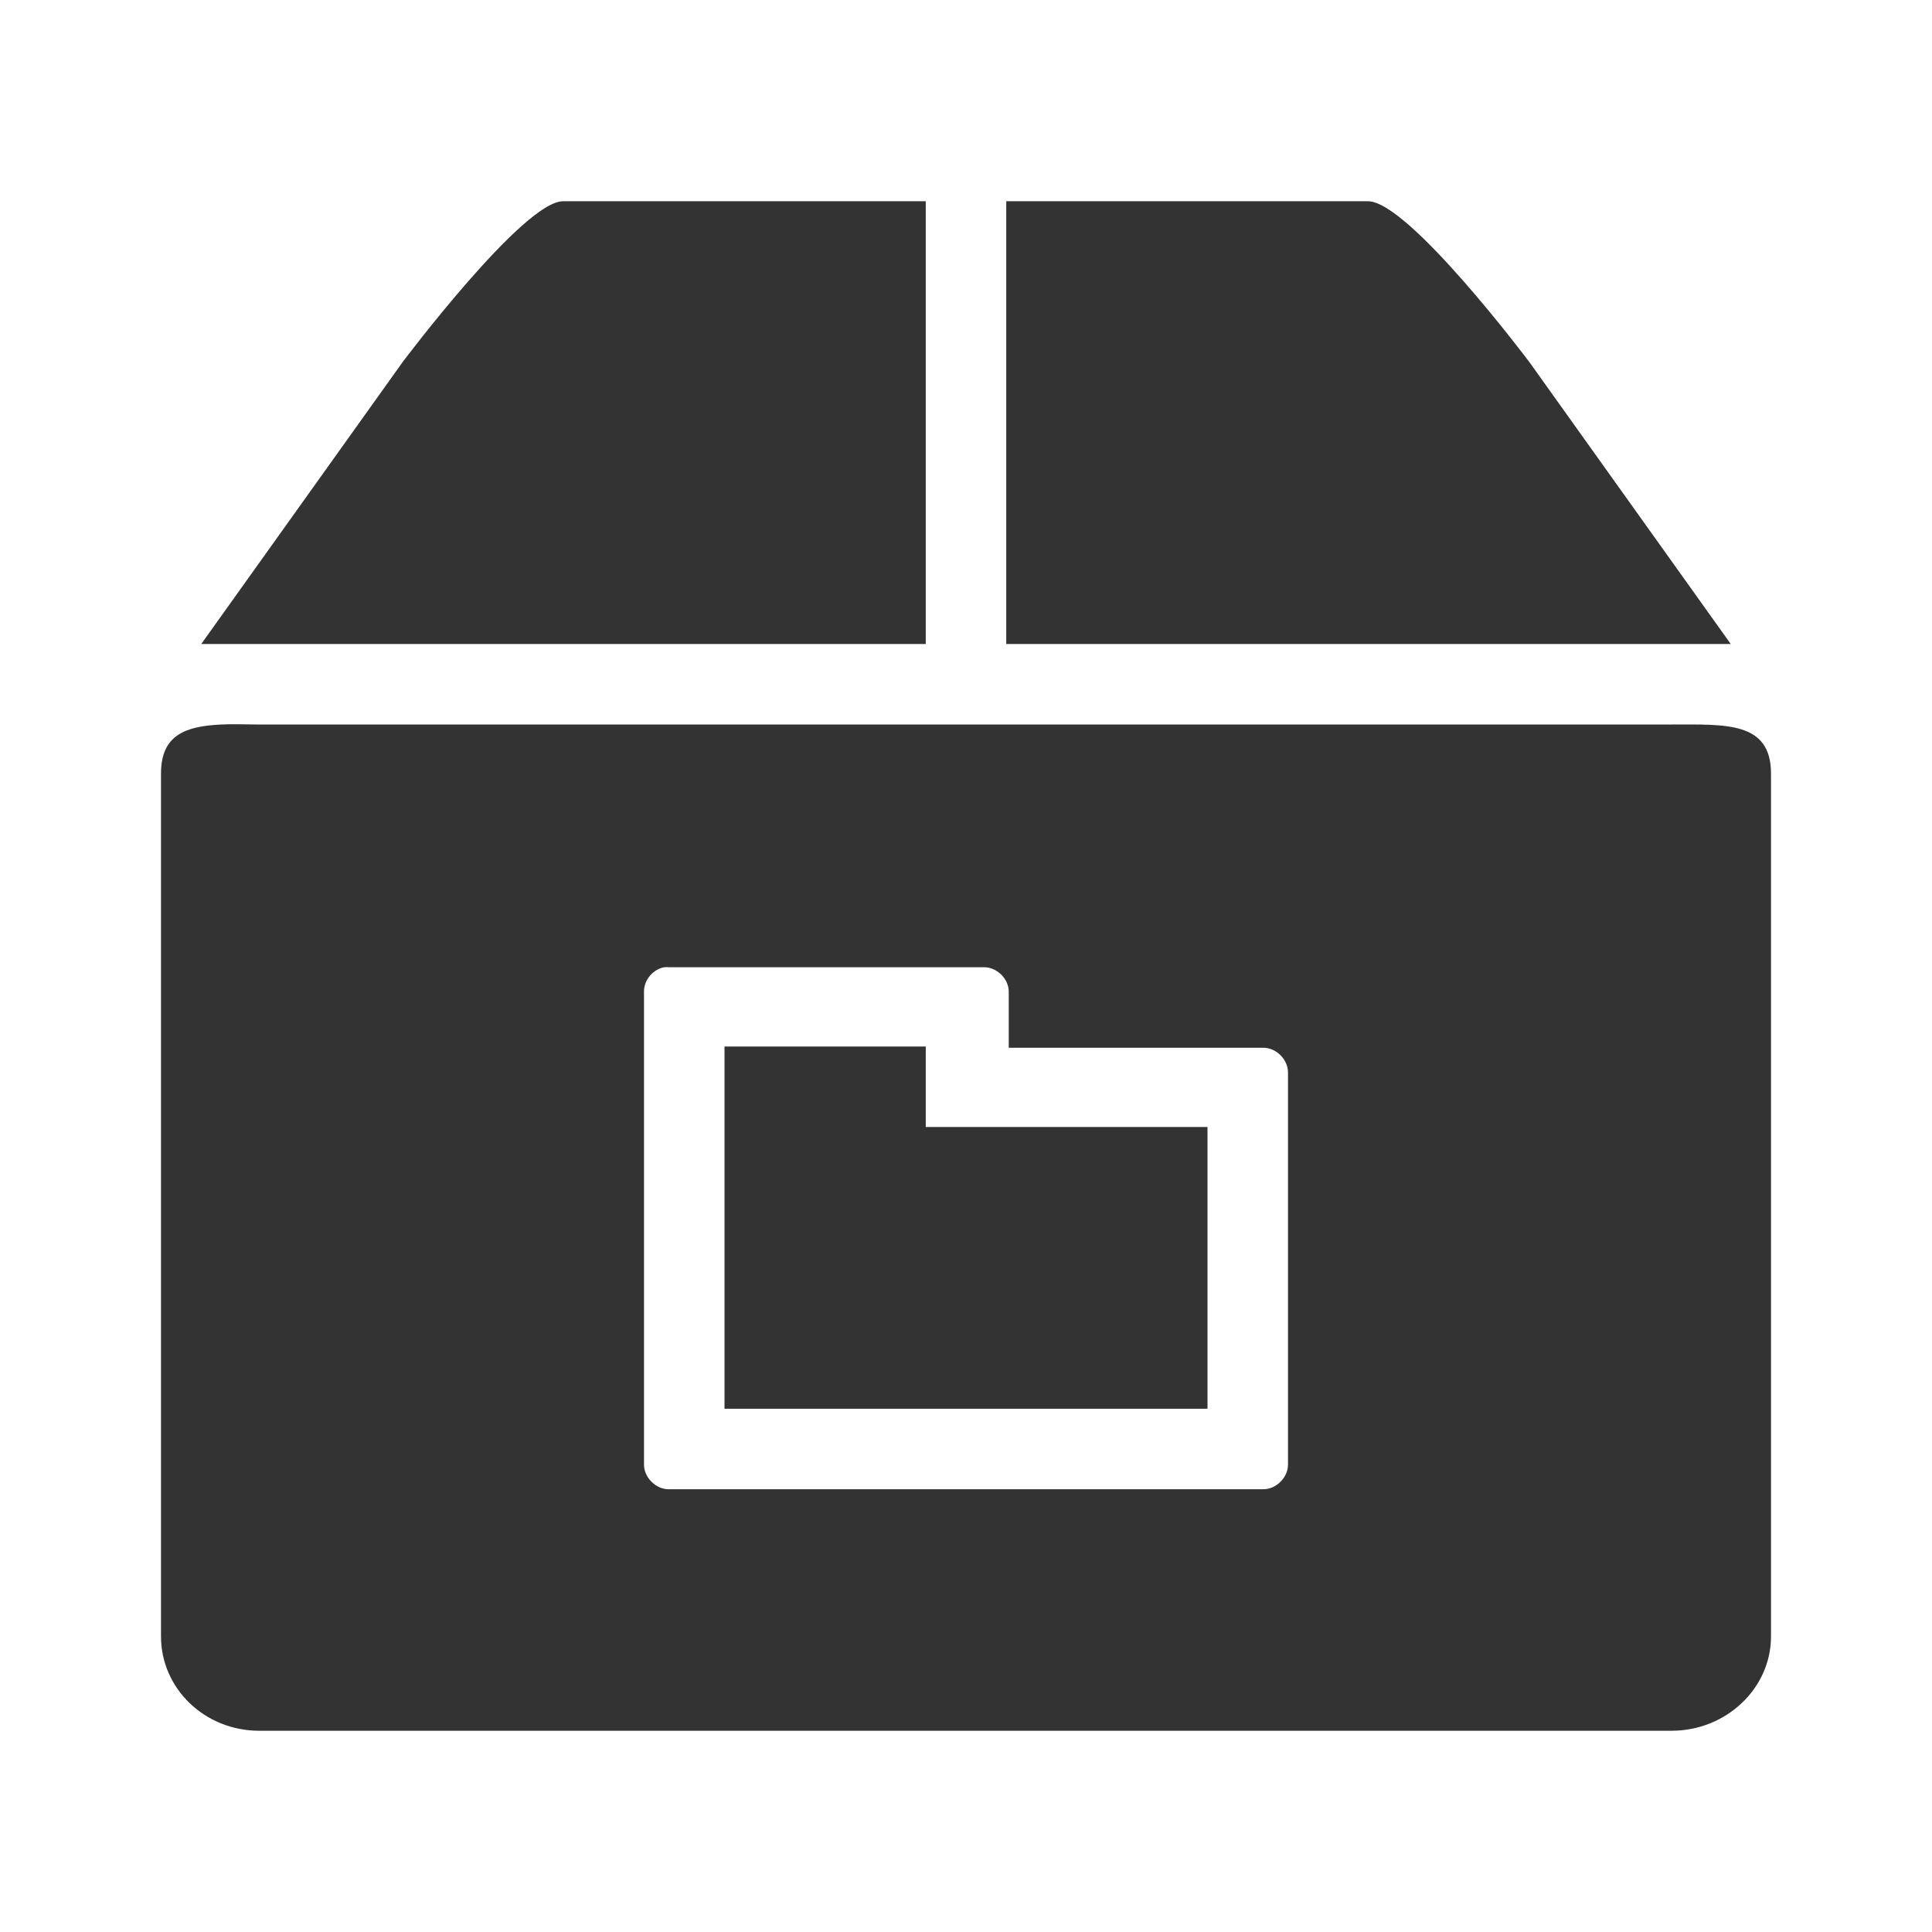
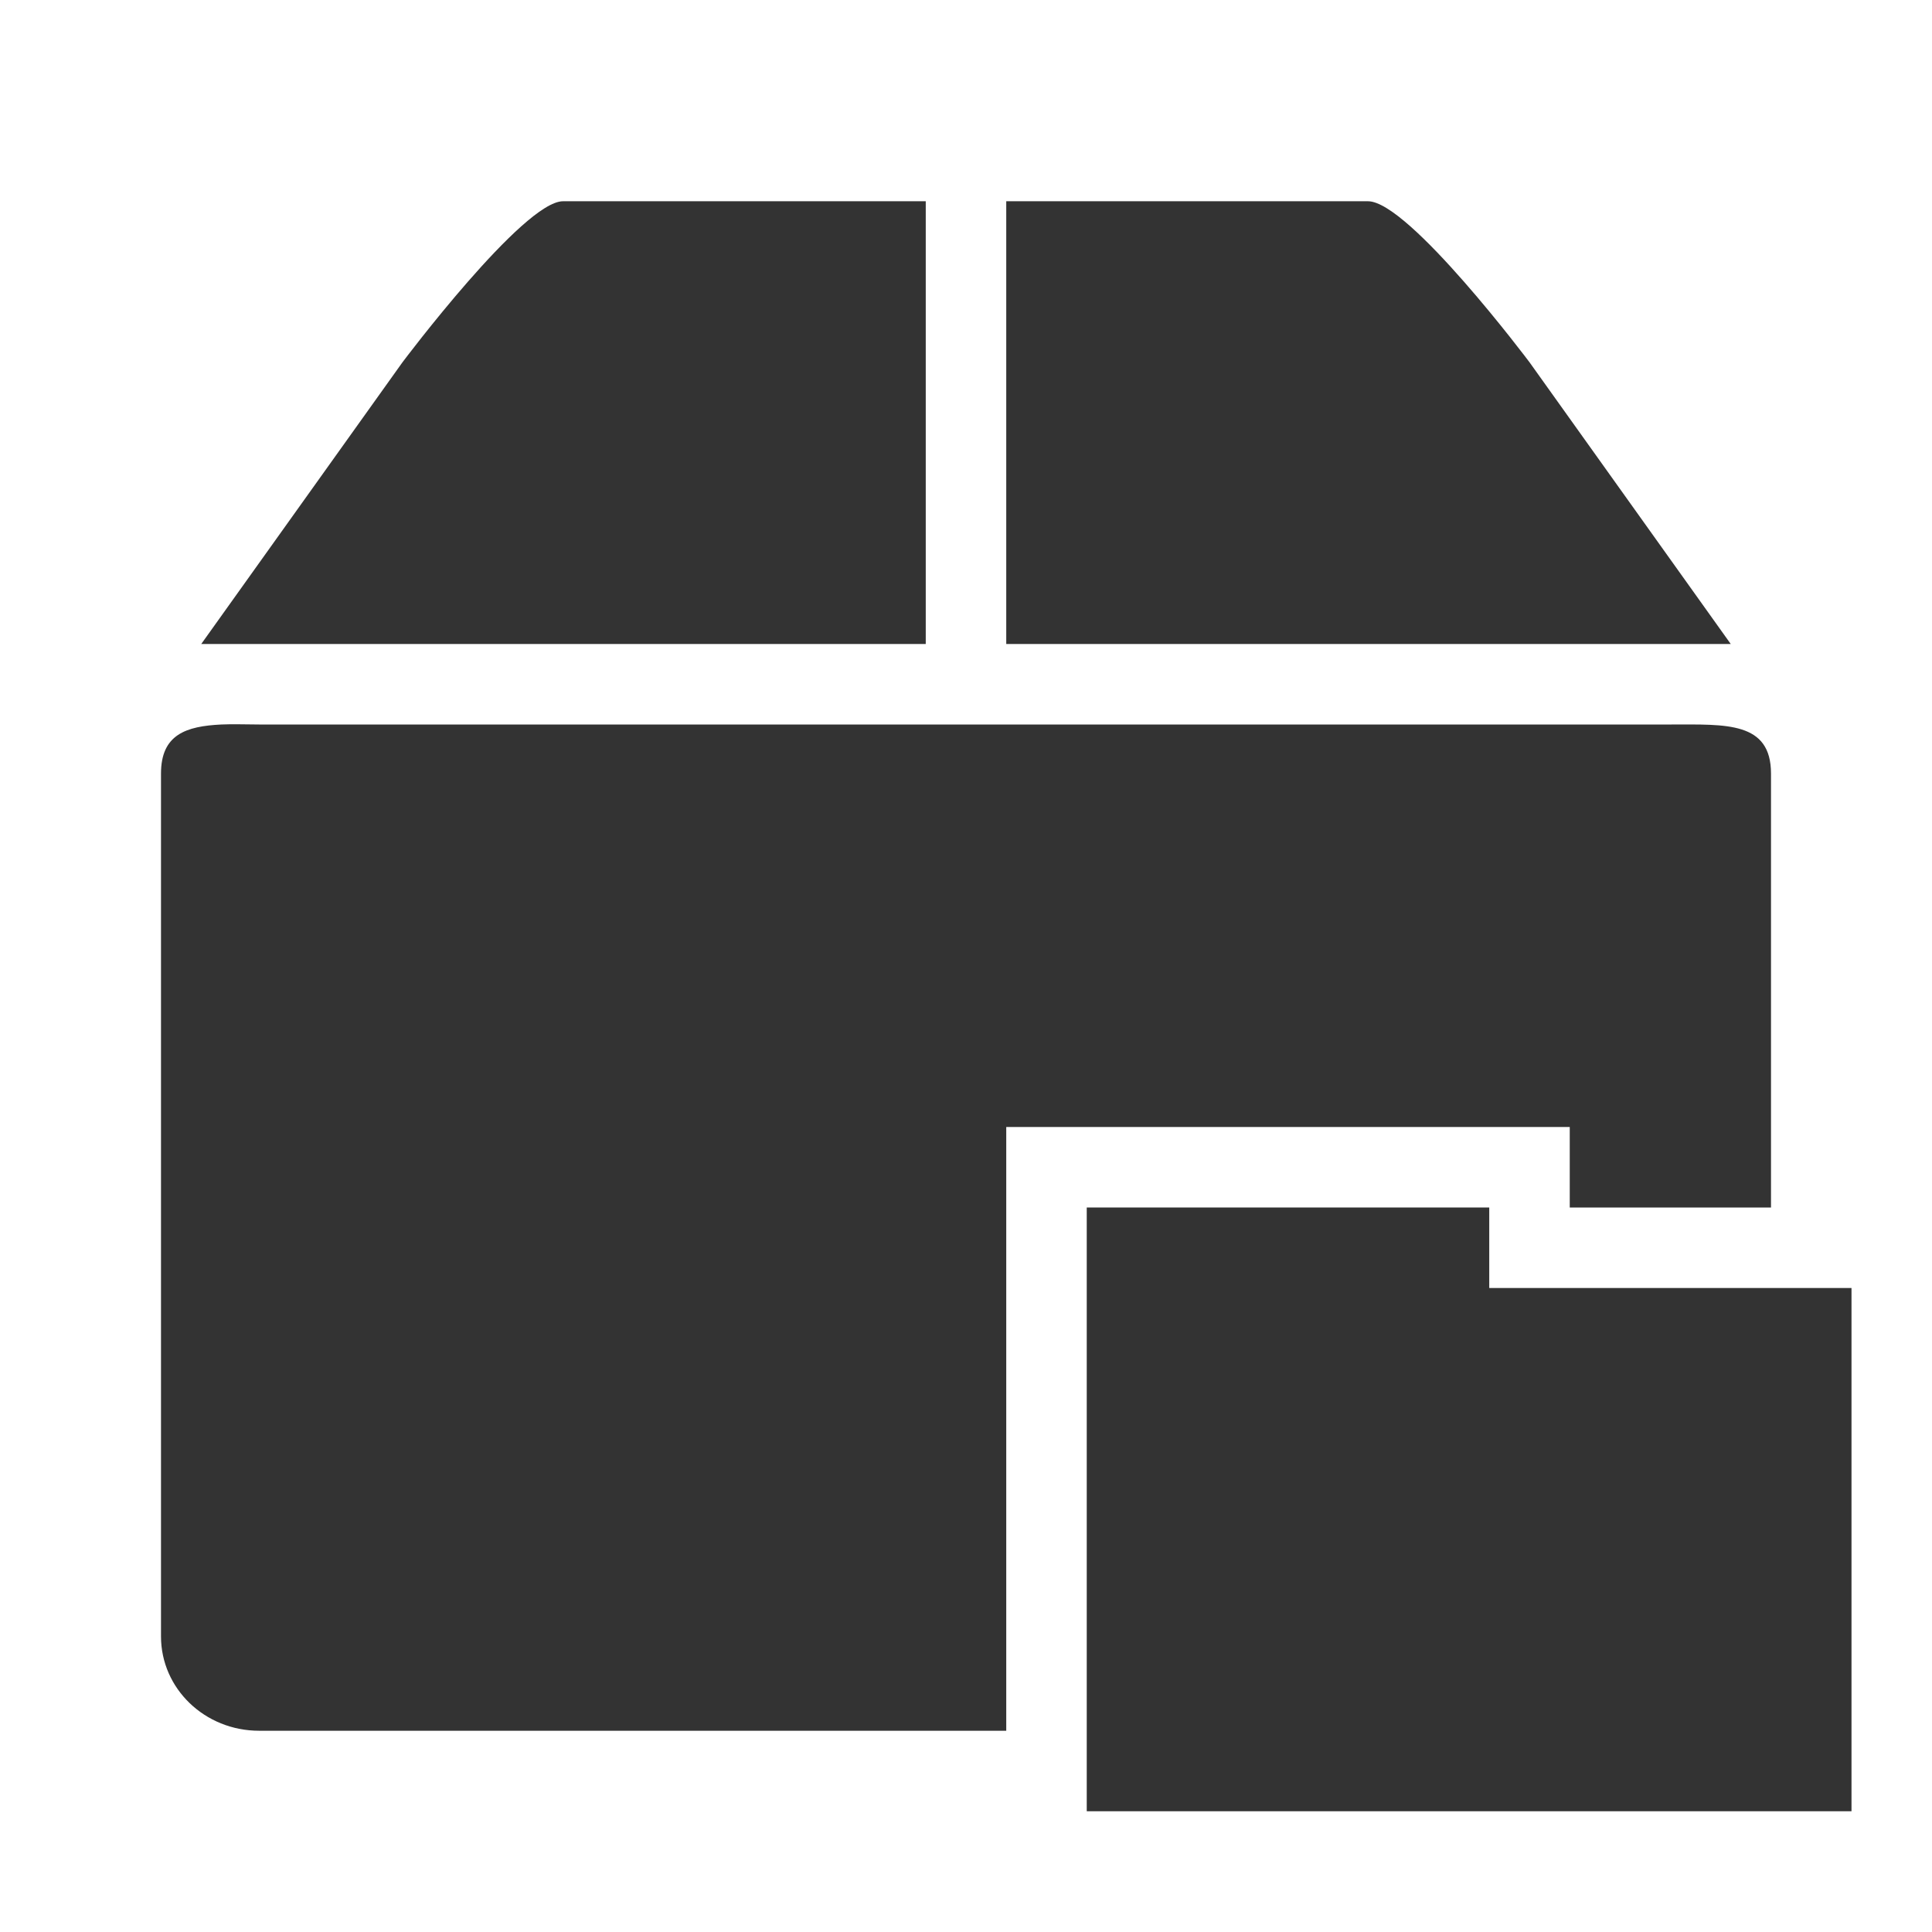
<svg xmlns="http://www.w3.org/2000/svg" id="svg3396" height="48" width="48" version="1.0">
  <defs id="defs3398">
    <radialGradient id="radialGradient2661" gradientUnits="userSpaceOnUse" cy="35.127" cx="23.071" gradientTransform="matrix(1.0638,0.013724,-0.009553,0.23168,118.7659,36.59173)" r="10.319">
      <stop id="stop2093" offset="0" />
      <stop id="stop2095" style="stop-opacity:0" offset="1" />
    </radialGradient>
    <linearGradient id="linearGradient2658" y2="46.073" gradientUnits="userSpaceOnUse" x2="28.857" y1="26" x1="28.857" gradientTransform="translate(106.8429,-0.4812744)">
      <stop id="stop3499" style="stop-color:#699536" offset="0" />
      <stop id="stop3501" style="stop-color:#587d2d" offset="1" />
    </linearGradient>
    <linearGradient id="linearGradient2656" y2="32.485" gradientUnits="userSpaceOnUse" x2="24.104" gradientTransform="matrix(0.89889,0,0,0.89347,121.3789,14.95273)" y1="15.169" x1="24.104">
      <stop id="stop2266" style="stop-color:#d7e866" offset="0" />
      <stop id="stop2268" style="stop-color:#8cab2a" offset="1" />
    </linearGradient>
    <linearGradient id="linearGradient2653" y2="47.273" gradientUnits="userSpaceOnUse" x2="24.139" gradientTransform="matrix(0.53994,0,0,0.53668,129.9939,23.01273)" y1="6.532" x1="24.139">
      <stop id="stop4224" style="stop-color:#fff" offset="0" />
      <stop id="stop4226" style="stop-color:#fff;stop-opacity:0" offset="1" />
    </linearGradient>
    <radialGradient id="radialGradient2455" gradientUnits="userSpaceOnUse" cy="5.017" cx="3" gradientTransform="matrix(-1.2749e-8,1.7143,-2.1593,-1.46e-8,12.809,2.857)" r="21">
      <stop id="stop3486" style="stop-color:#bdbdbd" offset="0" />
      <stop id="stop3488" style="stop-color:#d0d0d0" offset="1" />
    </radialGradient>
    <linearGradient id="linearGradient2453" y2="16.19" gradientUnits="userSpaceOnUse" x2="62.989" gradientTransform="translate(-50.941,0)" y1="13.183" x1="62.989">
      <stop id="stop6406" style="stop-color:#f9f9f9" offset="0" />
      <stop id="stop6408" style="stop-color:#c9c9c9" offset="1" />
    </linearGradient>
    <radialGradient id="radialGradient7600-312" gradientUnits="userSpaceOnUse" cy="486.65" cx="605.71" gradientTransform="matrix(-0.03213,0,0,0.037059,23.363,25.412)" r="117.14">
      <stop id="stop2681" offset="0" />
      <stop id="stop2683" style="stop-opacity:0" offset="1" />
    </radialGradient>
    <radialGradient id="radialGradient7598-526" gradientUnits="userSpaceOnUse" cy="486.65" cx="605.71" gradientTransform="matrix(0.03213,0,0,0.037059,24.637,25.412)" r="117.14">
      <stop id="stop2675" offset="0" />
      <stop id="stop2677" style="stop-opacity:0" offset="1" />
    </radialGradient>
    <linearGradient id="linearGradient7596-975" y2="609.51" gradientUnits="userSpaceOnUse" x2="302.86" gradientTransform="matrix(0.08284,0,0,0.037059,-5.9408,25.412)" y1="366.65" x1="302.86">
      <stop id="stop2667" style="stop-opacity:0" offset="0" />
      <stop id="stop2669" offset=".5" />
      <stop id="stop2671" style="stop-opacity:0" offset="1" />
    </linearGradient>
    <linearGradient id="linearGradient2446" y2="15.944" gradientUnits="userSpaceOnUse" x2="65.34" gradientTransform="translate(-53.765,-0.11419)" y1="45.114" x1="82.453">
      <stop id="stop3624" style="stop-color:#bb2b12" offset="0" />
      <stop id="stop3626" style="stop-color:#cd7233" offset="1" />
    </linearGradient>
    <radialGradient id="radialGradient2444" gradientUnits="userSpaceOnUse" cy="14.113" cx="63.969" gradientTransform="matrix(1.5647,-9.5143e-8,6.1772e-8,1.0159,-86.213,8.1461)" r="23.097">
      <stop id="stop3618" style="stop-color:#f0c178" offset="0" />
      <stop id="stop3270" style="stop-color:#e18941" offset=".5" />
      <stop id="stop3620" style="stop-color:#ec4f18" offset="1" />
    </radialGradient>
    <linearGradient id="linearGradient2441" y2="36.658" gradientUnits="userSpaceOnUse" x2="22.809" gradientTransform="matrix(1.1447,0,0,0.99775,-3.4661,1.0988)" y1="49.629" x1="22.935">
      <stop id="stop2661" style="stop-color:#0a0a0a;stop-opacity:.498" offset="0" />
      <stop id="stop2663" style="stop-color:#0a0a0a;stop-opacity:0" offset="1" />
    </linearGradient>
    <radialGradient id="radialGradient2438" gradientUnits="userSpaceOnUse" cy="8.302" cx="7.265" gradientTransform="matrix(0,1.208,-1.6272,0,26.372,8.2665)" r="20.98">
      <stop id="stop2693" style="stop-color:#fff;stop-opacity:0.4" offset="0" />
      <stop id="stop2695" style="stop-color:#fff;stop-opacity:0" offset="1" />
    </radialGradient>
    <linearGradient id="linearGradient2435" y2="33.955" gradientUnits="userSpaceOnUse" x2="15.215" y1="22.292" x1="11.566">
      <stop id="stop2687" style="stop-color:#fff;stop-opacity:.275" offset="0" />
      <stop id="stop2689" style="stop-color:#fff;stop-opacity:.078" offset="1" />
    </linearGradient>
  </defs>
-   <path style="opacity:0.8;fill:#000000;fill-opacity:1;stroke:none" d="M 5.5 18 C 4.626 18.042 4 18.246 4 19.219 L 4 40.656 C 4 41.954 5.089 43 6.438 43 L 41.531 43 C 42.879 43 44 41.954 44 40.656 L 44 19.219 C 44 17.922 42.879 18 41.531 18 L 6.438 18 C 6.1 18 5.791 17.986 5.5 18 z M 16.5 24.031 C 16.542 24.027 16.583 24.027 16.625 24.031 L 24.438 24.031 C 24.757 24.023 25.054 24.306 25.062 24.625 L 25.062 26.031 L 31.375 26.031 C 31.704 26.023 32.008 26.327 32 26.656 L 32 36.375 C 32.008 36.704 31.704 37.008 31.375 37 L 16.625 37 C 16.296 37.008 15.992 36.704 16 36.375 L 16 24.625 C 16.003 24.345 16.224 24.082 16.5 24.031 z M 18 26 L 18 35 L 30 35 L 30 28 L 23 28 L 23 26 L 18 26 z " id="rect3310" />
+   <path style="opacity:0.8;fill:#000000;fill-opacity:1;stroke:none" d="M 5.5 18 C 4.626 18.042 4 18.246 4 19.219 L 4 40.656 C 4 41.954 5.089 43 6.438 43 L 25 43 L 25 28 L 39 28 L 39 30 L 44 30 L 44 19.219 C 44 17.922 42.879 18 41.531 18 L 6.438 18 C 6.1 18 5.791 17.986 5.5 18 z " id="rect3310" />
  <path style="opacity:0.8;fill:#000000;fill-opacity:1;stroke:none" d="M 10,9 5,16 23,16 23,5 13.988,5 C 13,5 10,9 10,9 z M 25,5 25,16 43,16 38,9 C 38,9 35,5 33.988,5 z" id="path4080" />
+   <path style="fill:#000000;fill-opacity:1;stroke:none;opacity:0.8" d="m 46,32 -9,0 0,-2 -10,0 0,15 19,0 z" id="path3028" />
</svg>
